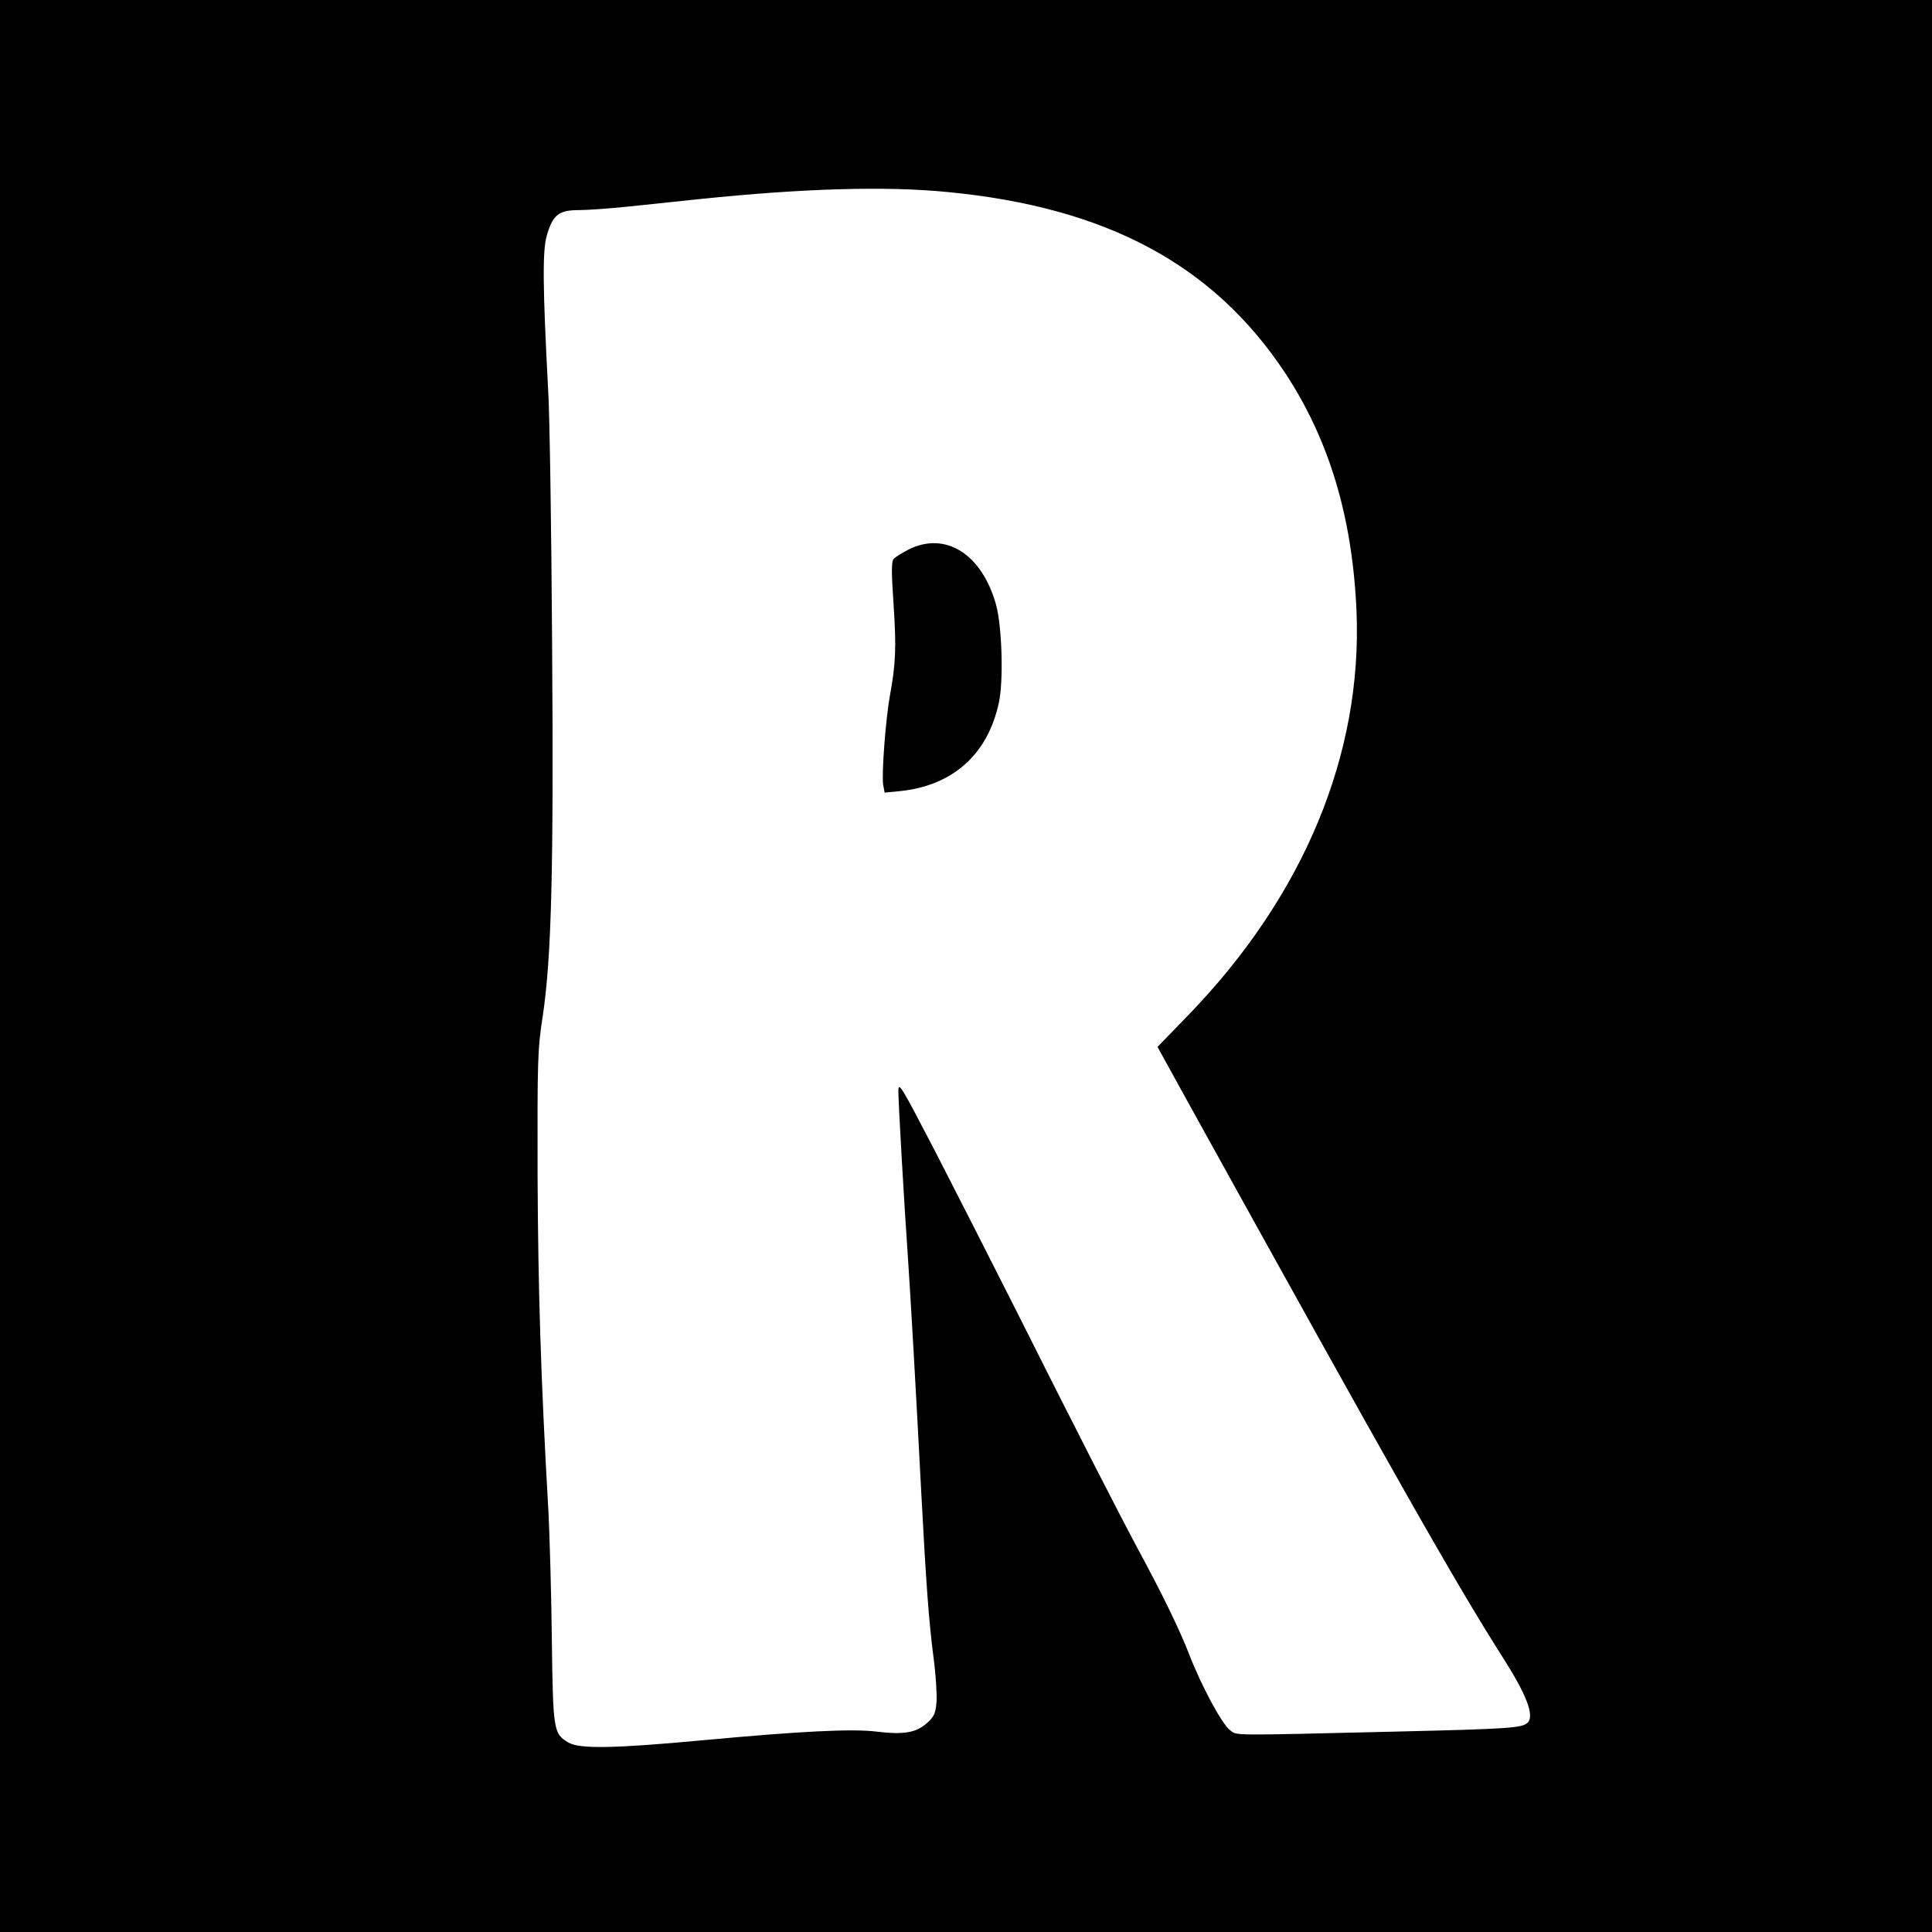
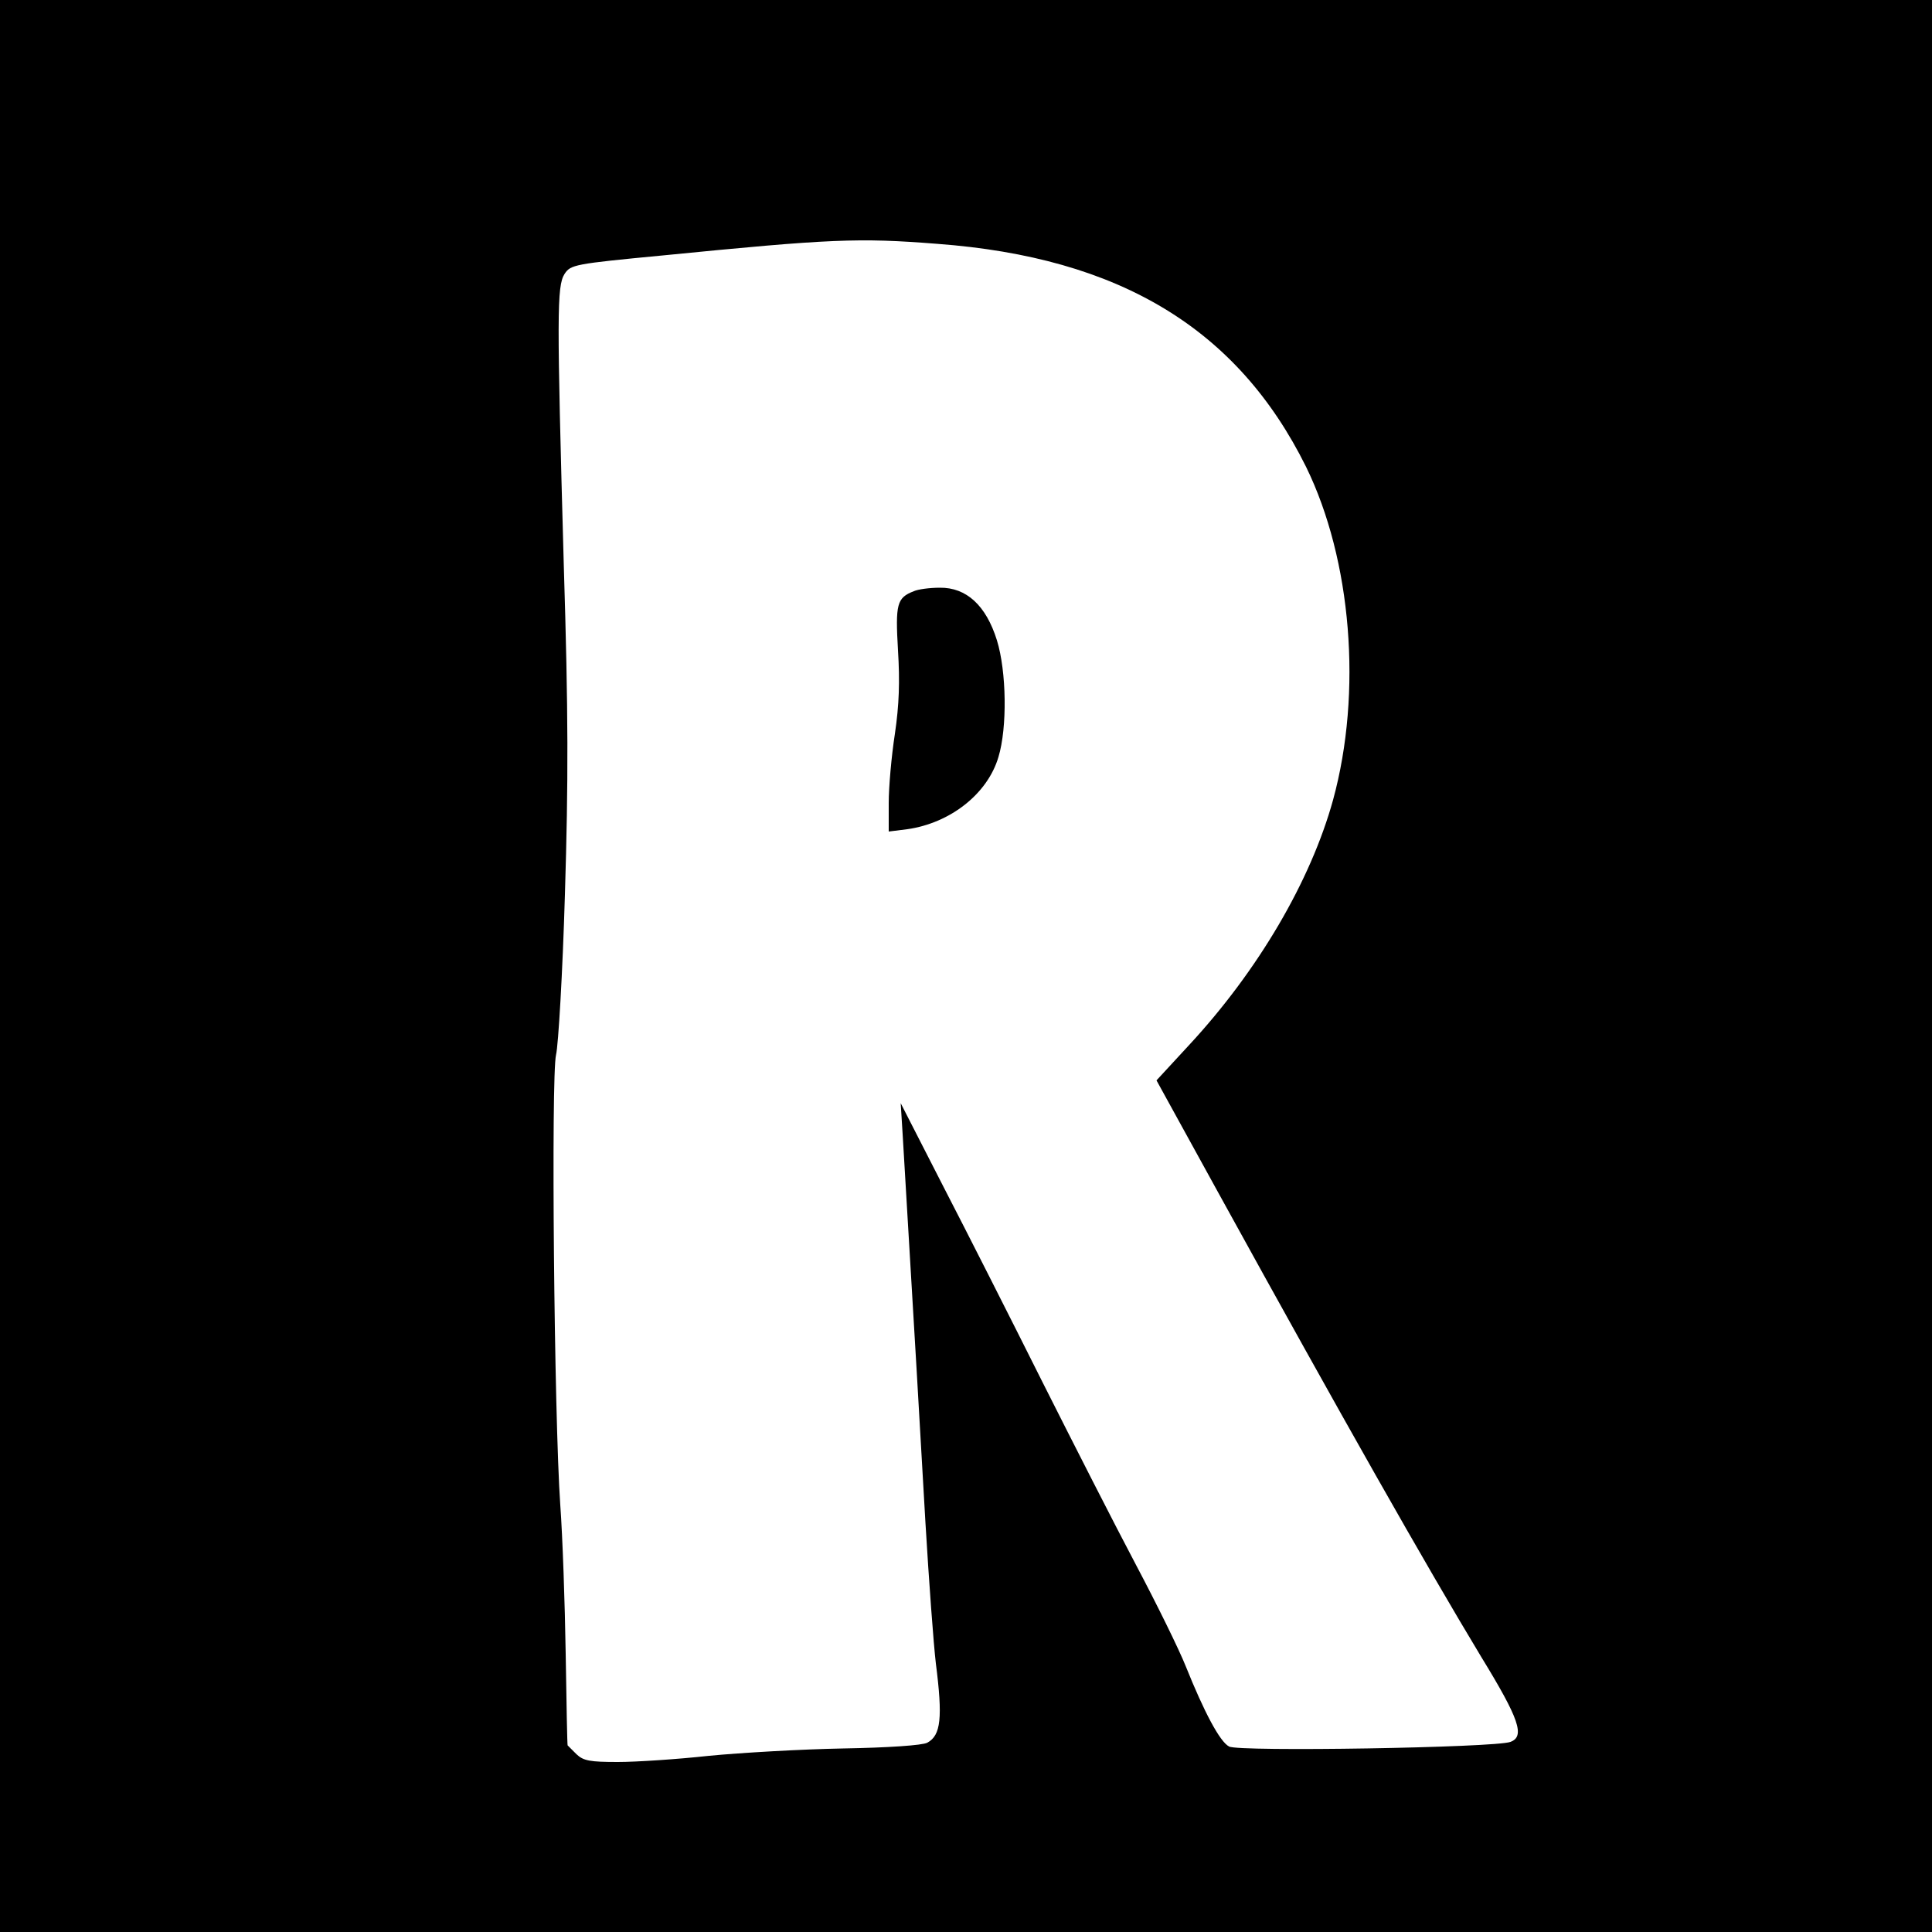
- <svg xmlns="http://www.w3.org/2000/svg" version="1.0" width="800pt" height="800pt" viewBox="0 0 800 800" preserveAspectRatio="xMidYMid meet">
-   <g transform="translate(0,800) scale(0.1,-0.1)" fill="#000000" stroke="none">
-     <path d="M0 4000 l0 -4000 4000 0 4000 0 0 4000 0 4000 -4000 0 -4000 0 0 -4000z m3922 3205 c660 -63 1103 -301 1400 -750 182 -277 278 -596 295 -985 25 -594 -219 -1181 -698 -1675 l-126 -130 124 -225 c852 -1540 1107 -1991 1307 -2305 98 -154 130 -239 102 -268 -23 -22 -71 -26 -541 -37 -711 -17 -660 -17 -692 6 -33 25 -118 182 -169 314 -40 103 -111 249 -209 430 -79 147 -273 526 -508 995 -103 204 -254 501 -336 660 -143 275 -151 288 -151 245 0 -45 22 -435 40 -695 11 -163 33 -545 55 -970 20 -377 31 -528 51 -682 9 -67 14 -148 12 -179 -4 -50 -10 -62 -40 -89 -44 -40 -97 -49 -210 -35 -101 12 -308 2 -718 -36 -364 -34 -512 -37 -557 -9 -61 36 -63 48 -68 427 -2 189 -9 426 -14 528 -32 555 -43 928 -45 1395 -1 478 0 519 21 655 37 246 46 612 39 1565 -3 468 -10 929 -16 1025 -23 435 -24 581 -6 644 25 87 50 106 133 106 37 0 131 7 208 15 77 8 210 22 295 31 427 44 768 54 1022 29z" />
-     <path d="M3763 5725 c-28 -15 -57 -32 -63 -40 -9 -11 -9 -56 0 -187 12 -178 9 -248 -15 -378 -17 -93 -35 -323 -28 -369 l6 -33 62 6 c220 22 365 152 411 366 20 92 13 313 -11 404 -58 211 -209 307 -362 231z" />
+ <svg xmlns="http://www.w3.org/2000/svg" version="1.0" width="500pt" height="500pt" viewBox="0 0 500 500" preserveAspectRatio="xMidYMid meet">
+   <g transform="translate(0,500) scale(0.1,-0.1)" fill="#000000" stroke="none">
+     <path d="M0 2500 l0 -2500 2500 0 2500 0 0 2500 0 2500 -2500 0 -2500 0 0 -2500z m2425 1869 c473 -35 778 -220 955 -577 118 -241 146 -584 70 -862 -58 -210 -194 -442 -373 -635 l-84 -91 159 -289 c325 -590 536 -962 682 -1204 98 -160 113 -205 75 -219 -39 -15 -704 -26 -728 -12 -24 12 -65 90 -112 207 -17 43 -75 161 -129 263 -54 102 -163 316 -243 475 -80 160 -195 387 -256 505 l-110 215 5 -80 c32 -538 46 -773 59 -1005 9 -151 21 -315 27 -365 18 -141 13 -186 -22 -205 -12 -7 -103 -13 -218 -15 -108 -2 -264 -11 -347 -19 -82 -9 -189 -16 -236 -16 -72 0 -89 3 -107 20 -12 12 -22 22 -23 23 -1 1 -3 108 -5 237 -2 129 -8 303 -14 385 -16 229 -24 1110 -11 1165 6 25 17 212 23 415 9 296 9 466 -3 855 -18 649 -18 719 2 751 16 24 24 26 255 48 434 43 506 46 709 30z" />
+     <path d="M2365 3470 c-44 -17 -48 -33 -41 -153 5 -81 3 -141 -8 -216 -9 -58 -16 -138 -16 -179 l0 -74 48 6 c112 16 208 92 236 187 23 76 21 221 -4 302 -28 90 -79 137 -148 136 -26 0 -56 -4 -67 -9z" />
  </g>
</svg>
